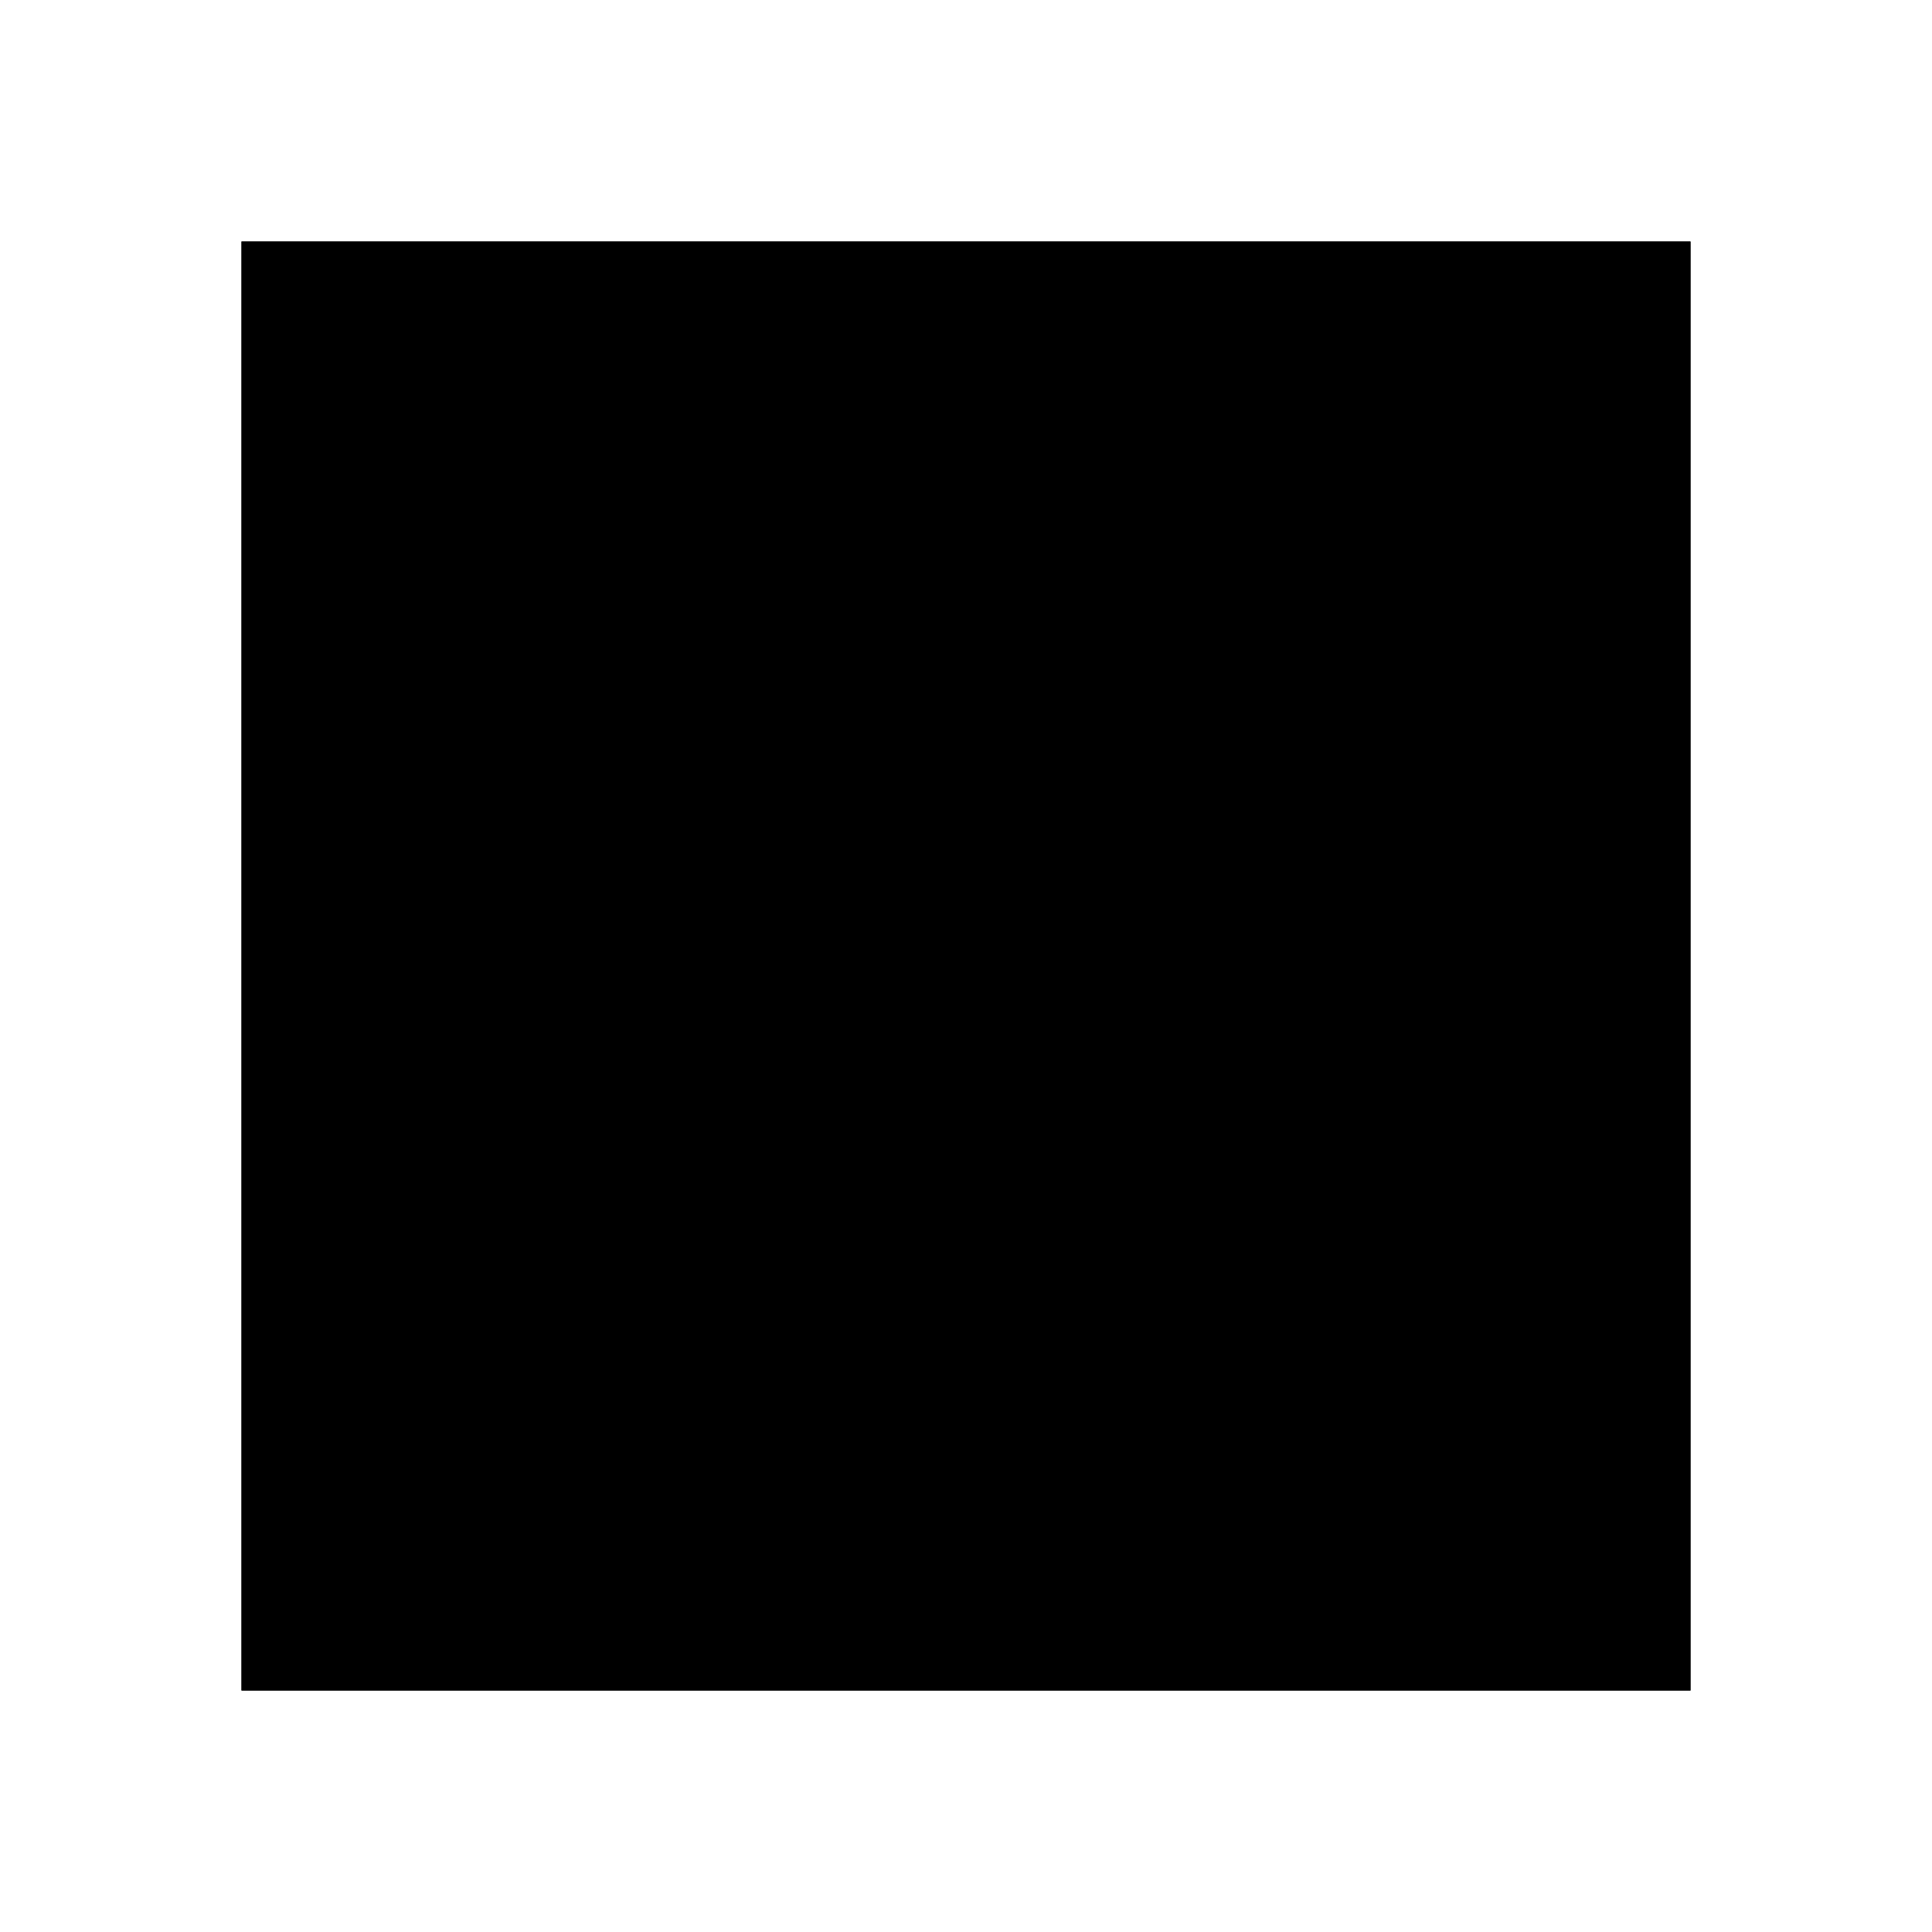
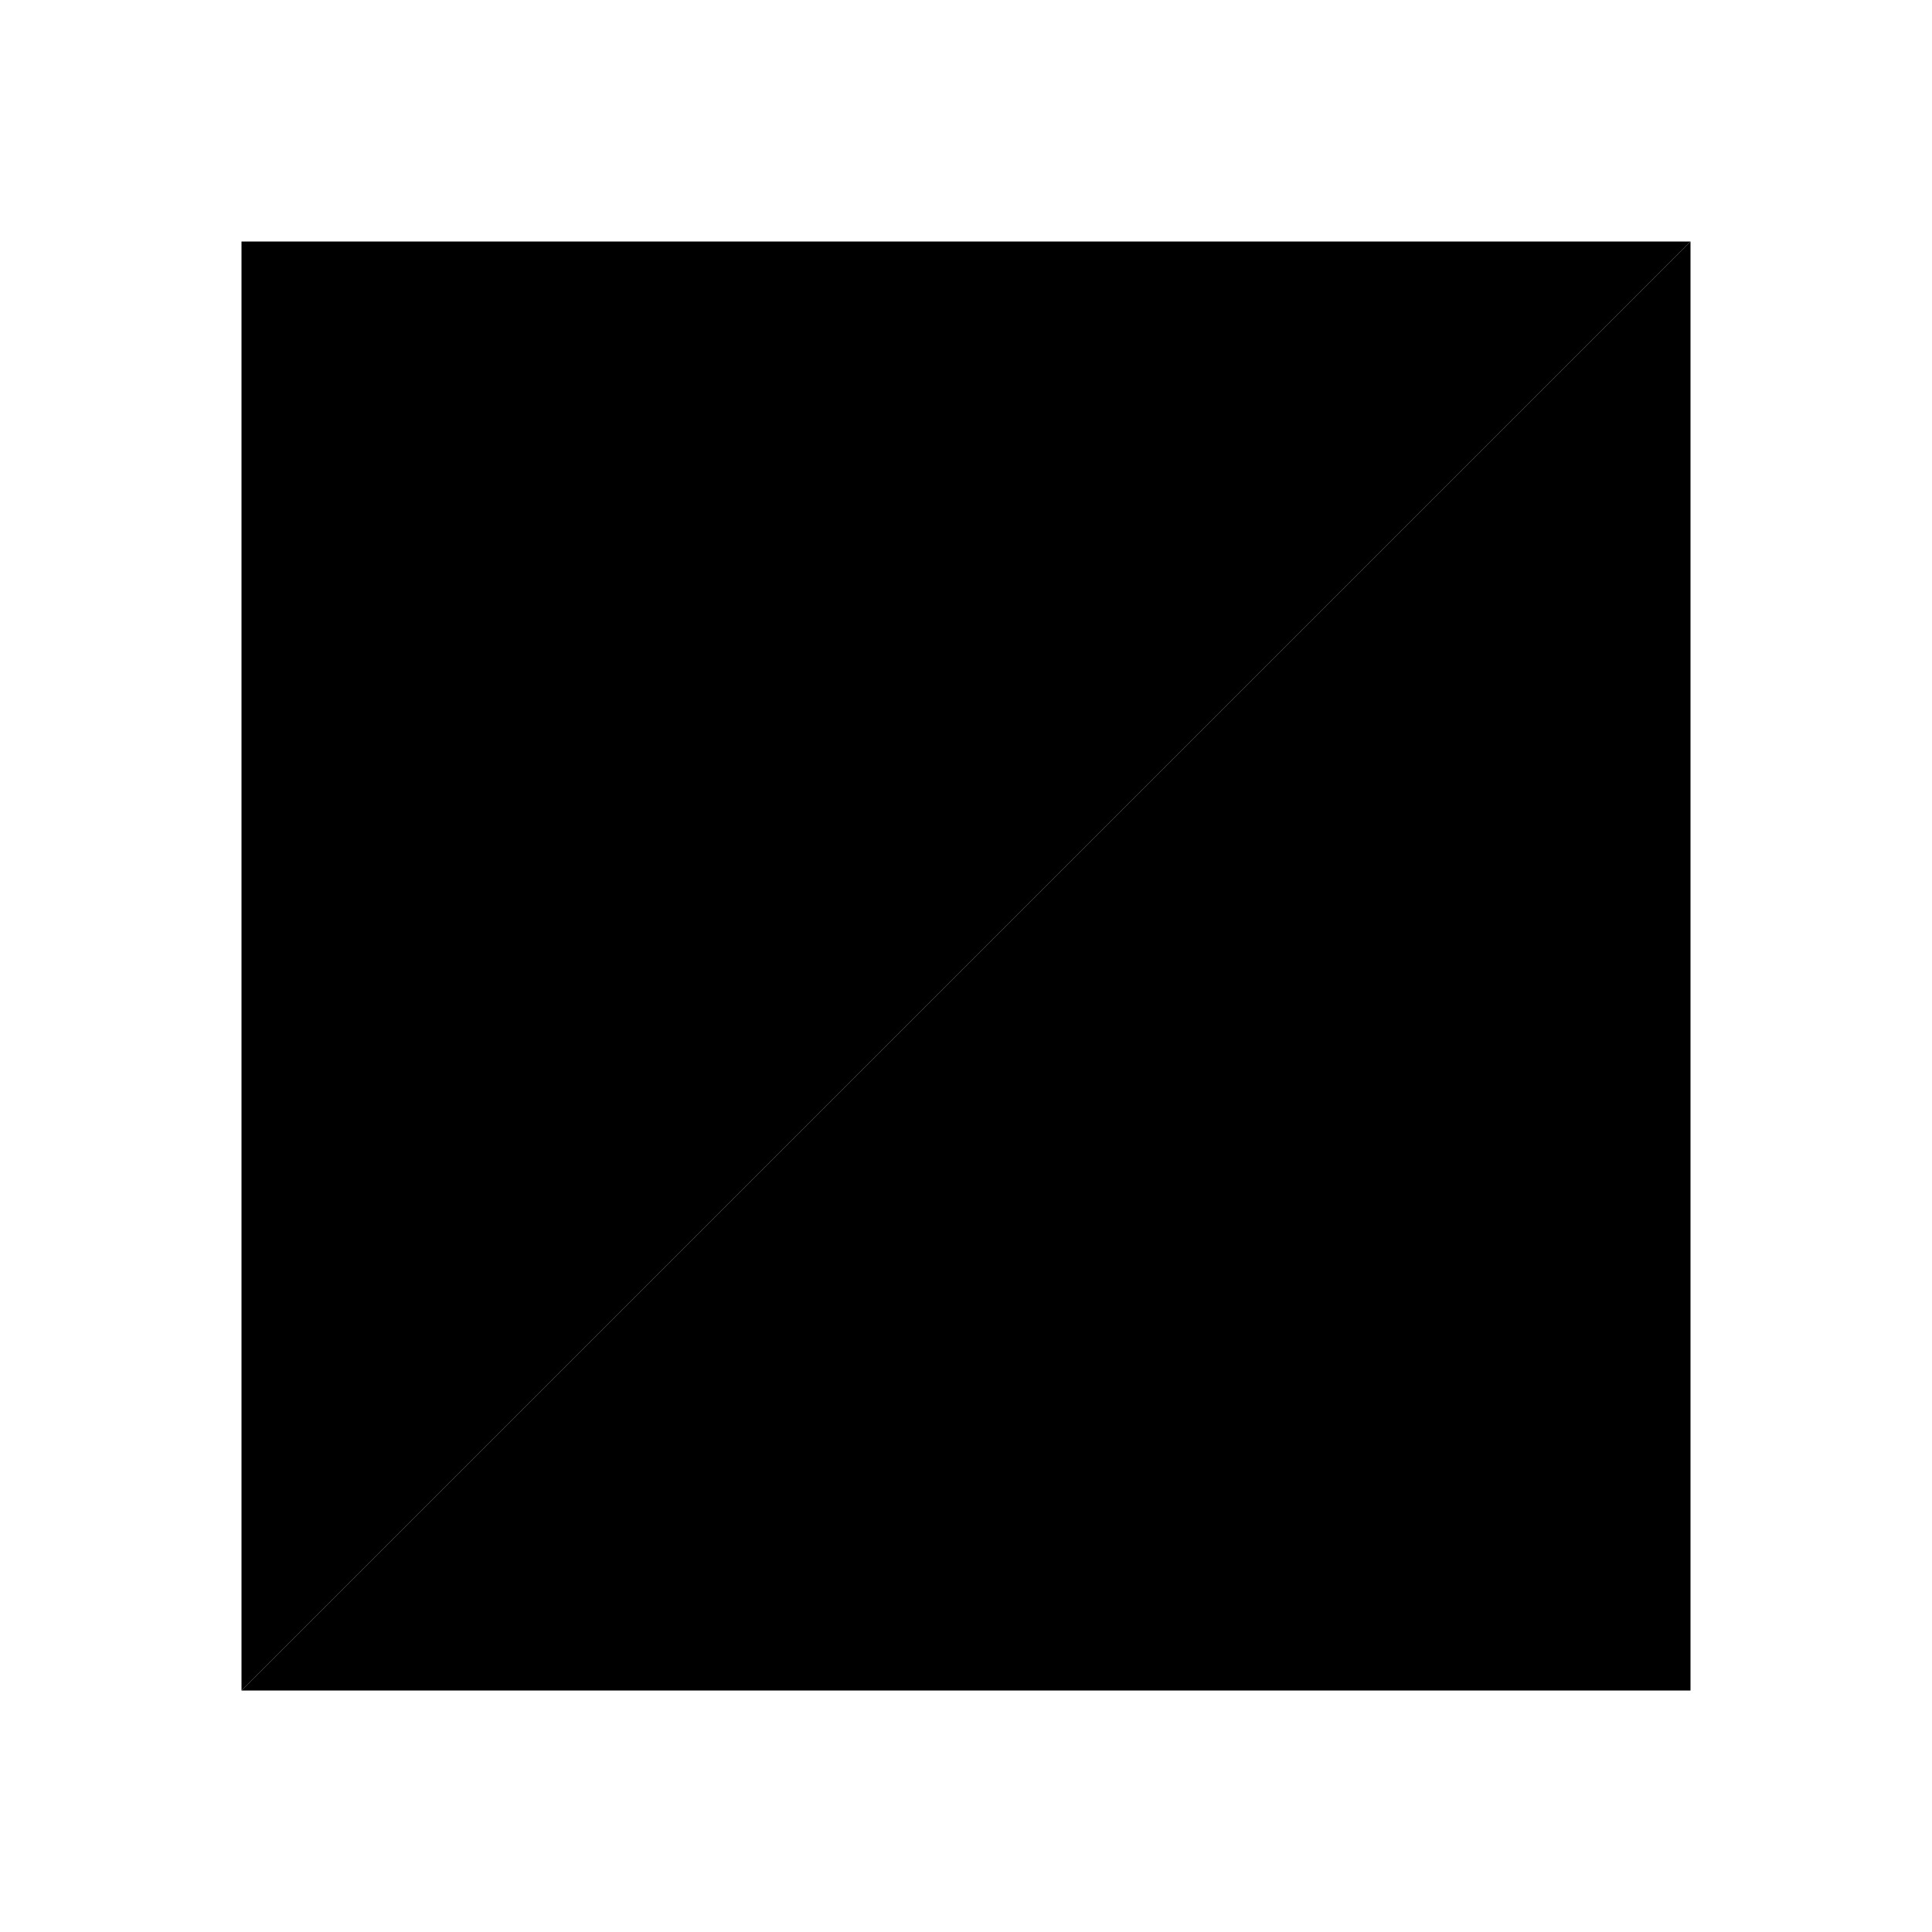
<svg xmlns="http://www.w3.org/2000/svg" viewBox="0 0 320 320">
-   <defs>
-     <style>.Graphic-Style-69,.b{fill:none;}.Graphic-Style-69,.a{stroke:#1a1a1a;}.Graphic-Style-69{stroke-miterlimit:2;stroke-width:4px;}.a{fill:#1a1a1a;stroke-linecap:round;stroke-linejoin:round;stroke-width:3.846px;}</style>
-   </defs>
-   <polygon points="40 40 40 280 280 40 40 40" />
-   <polygon points="40 280 280 280 280 40 40 280" />
-   <rect x="40" y="40" width="240" height="240" />
+   <g id="color">
+     <polygon points="40 40 40 280 280 40 40 40" class="outline" />
+     <polygon points="40 280 280 280 280 40 40 280" class="fill" />
+   </g>
</svg>
